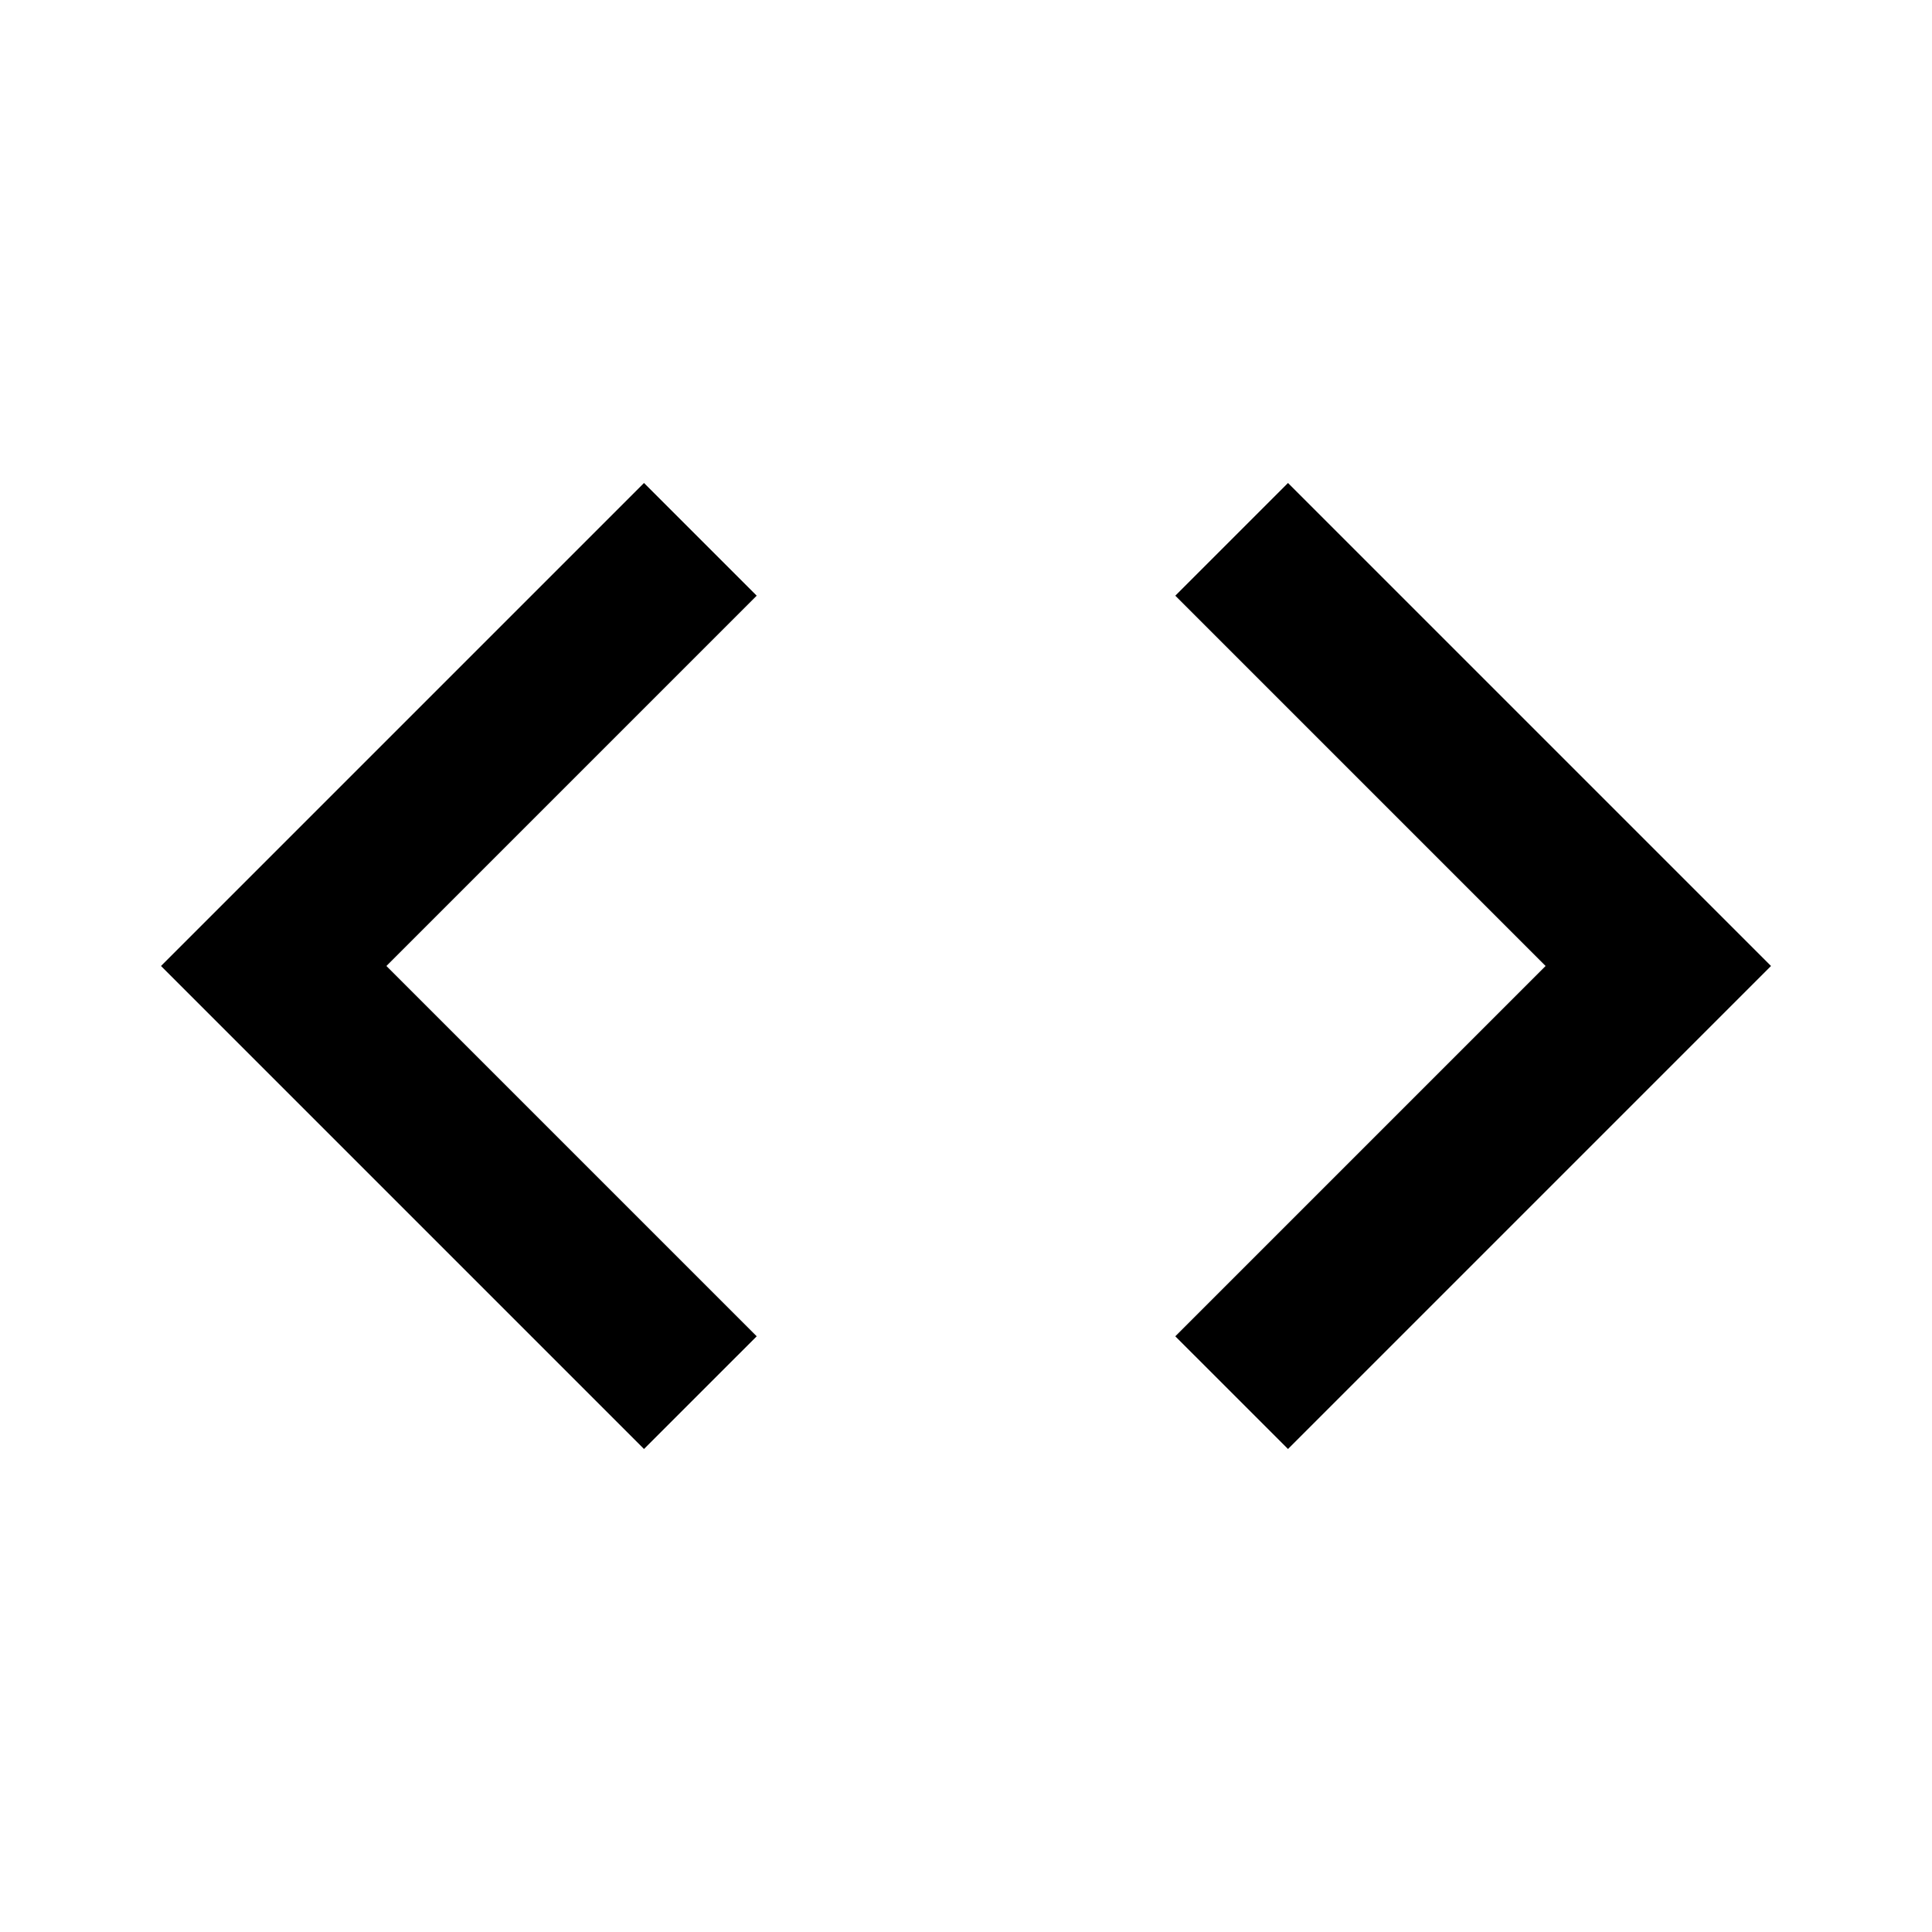
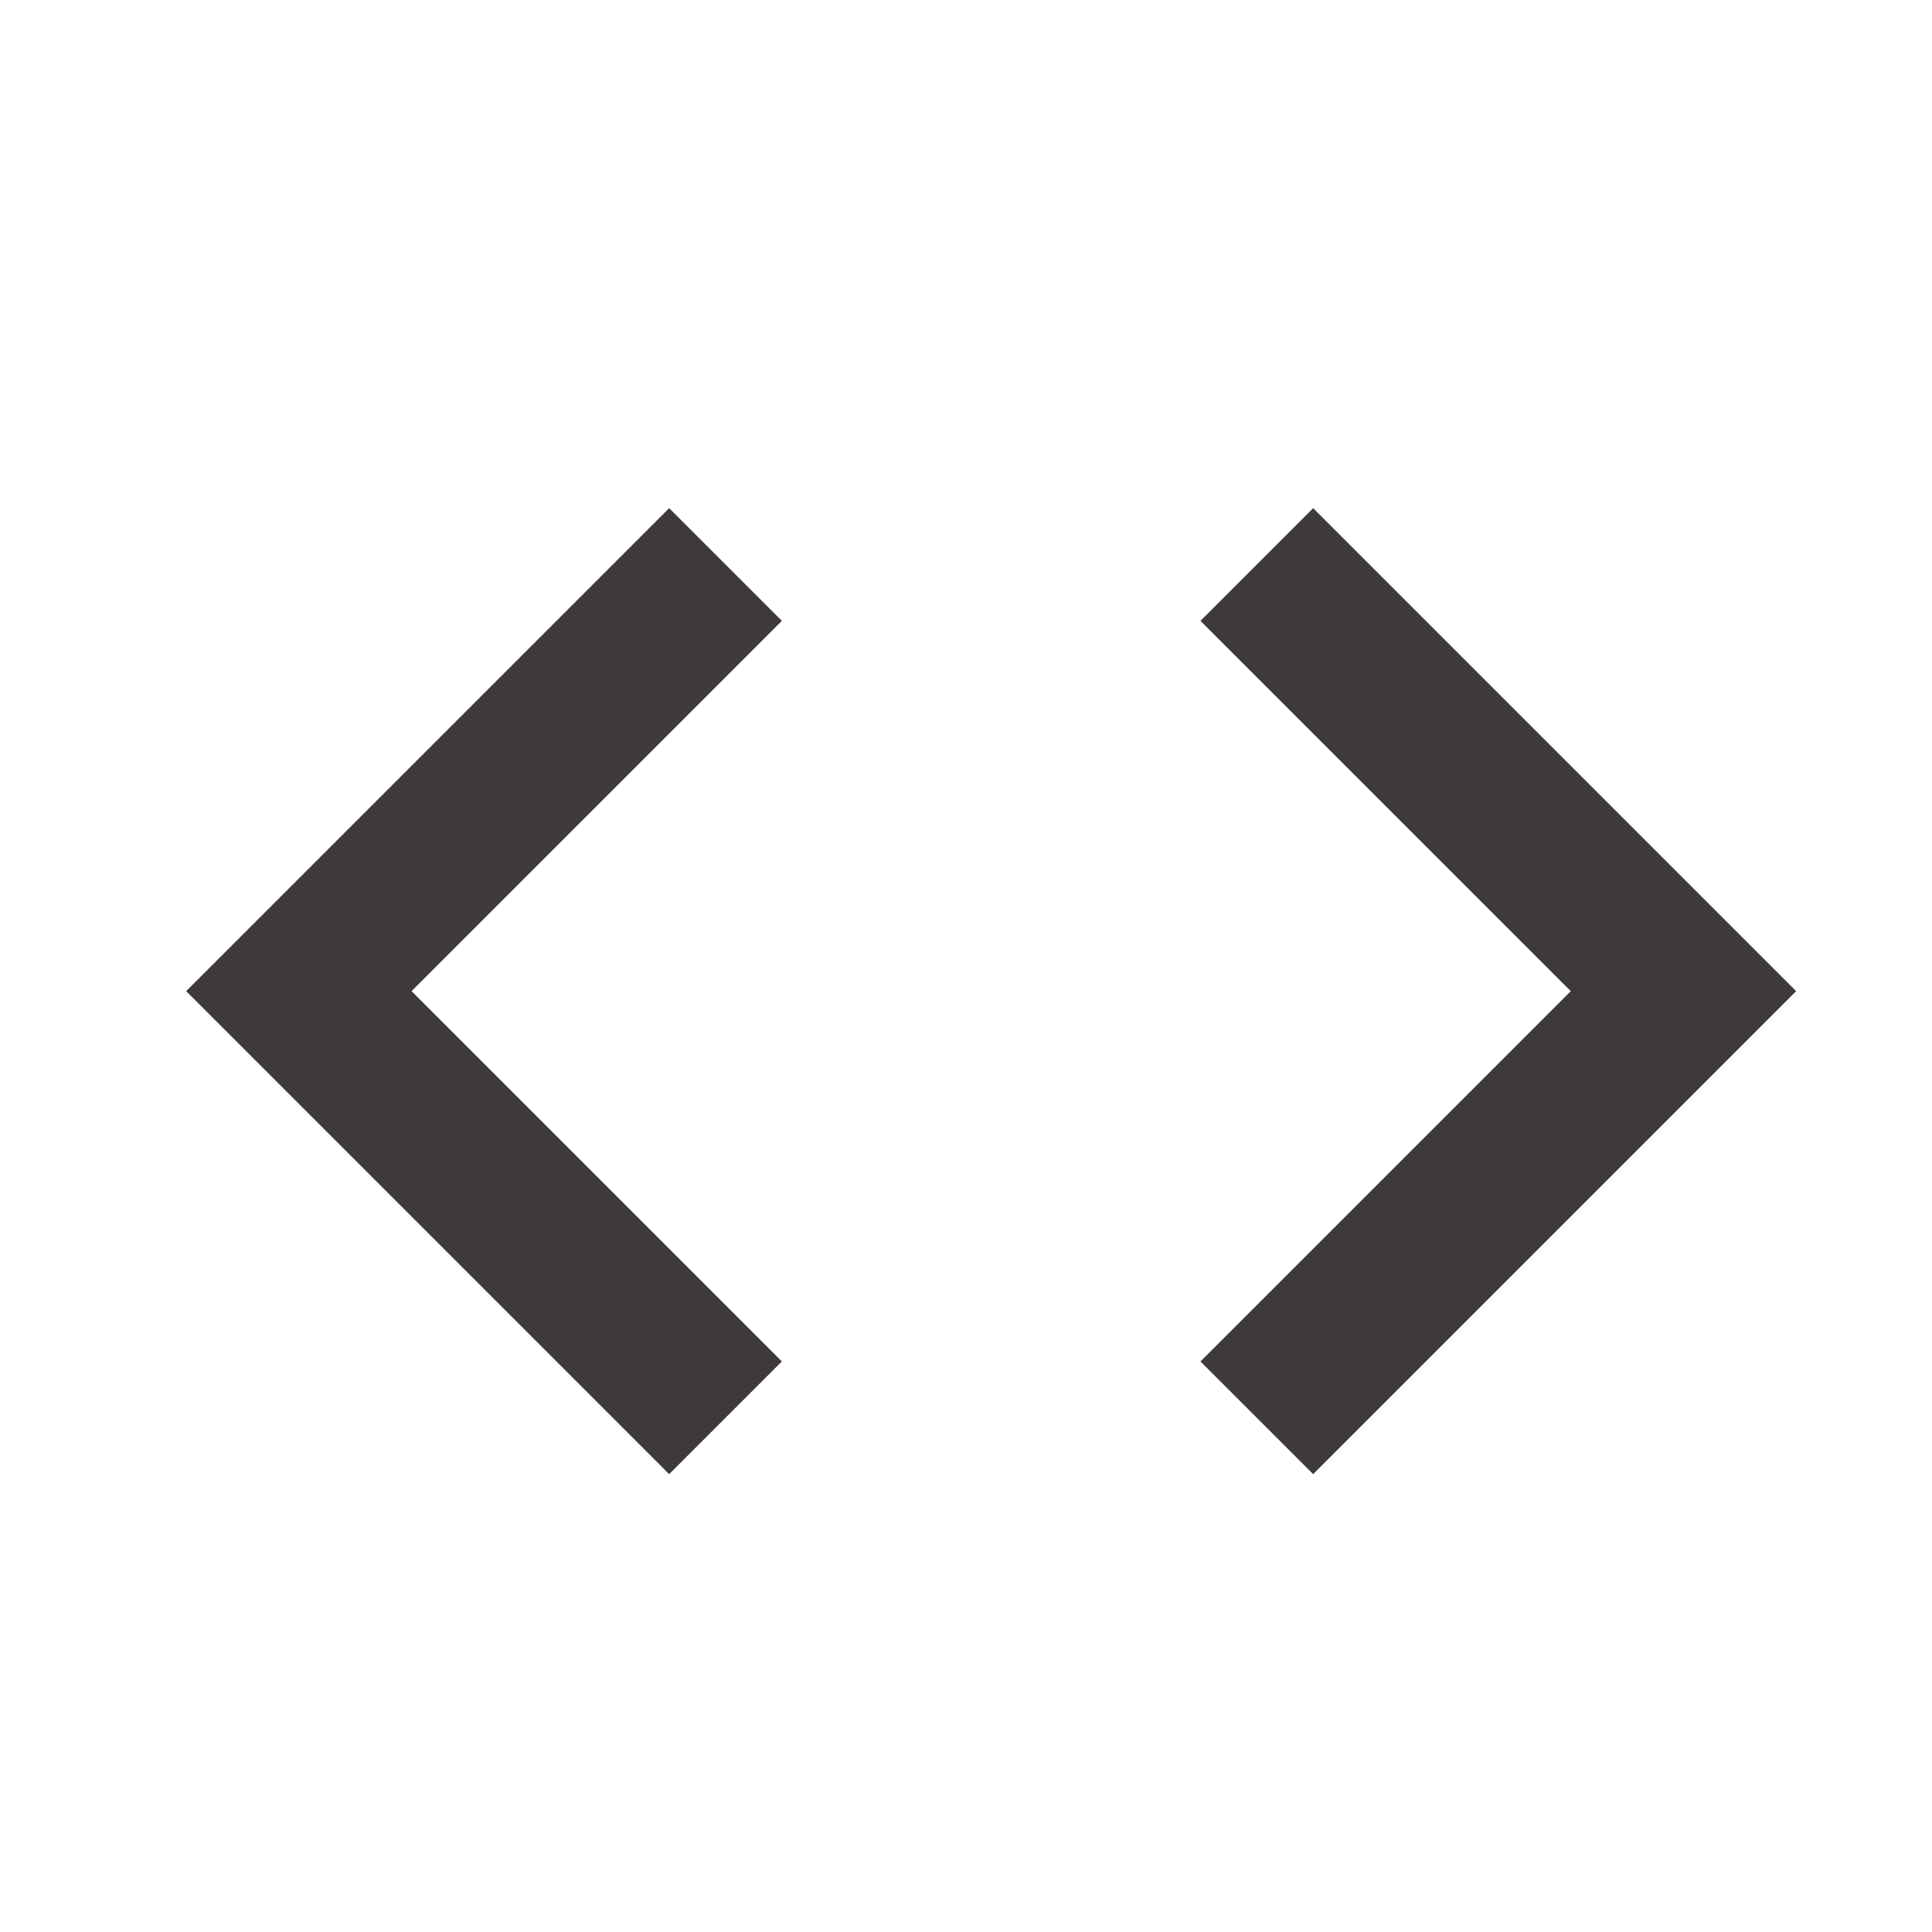
- <svg xmlns="http://www.w3.org/2000/svg" viewBox="0 0 24 24" fill="black" width="48px" height="48px">
-   <path d="M0 0h24v24H0V0z" fill="none" />
-   <path d="M9.4 16.6L4.8 12l4.6-4.6L8 6l-6 6 6 6 1.4-1.4zm5.2 0l4.6-4.6-4.6-4.6L16 6l6 6-6 6-1.4-1.4z" />
+ <svg xmlns="http://www.w3.org/2000/svg" version="1.1" id="圖層_1" x="0px" y="0px" width="48px" height="48px" viewBox="0 0 48 48" enable-background="new 0 0 48 48" xml:space="preserve">
+   <path fill="none" d="M0,0h48v48H0V0z" />
+   <path fill="#3E3A39" d="M19.425,33.825l-9.2-9.2l9.2-9.2l-2.8-2.8l-12,12l12,12L19.425,33.825z M29.825,33.825l9.2-9.2l-9.2-9.2  l2.8-2.8l12,12l-12,12L29.825,33.825z" />
</svg>
